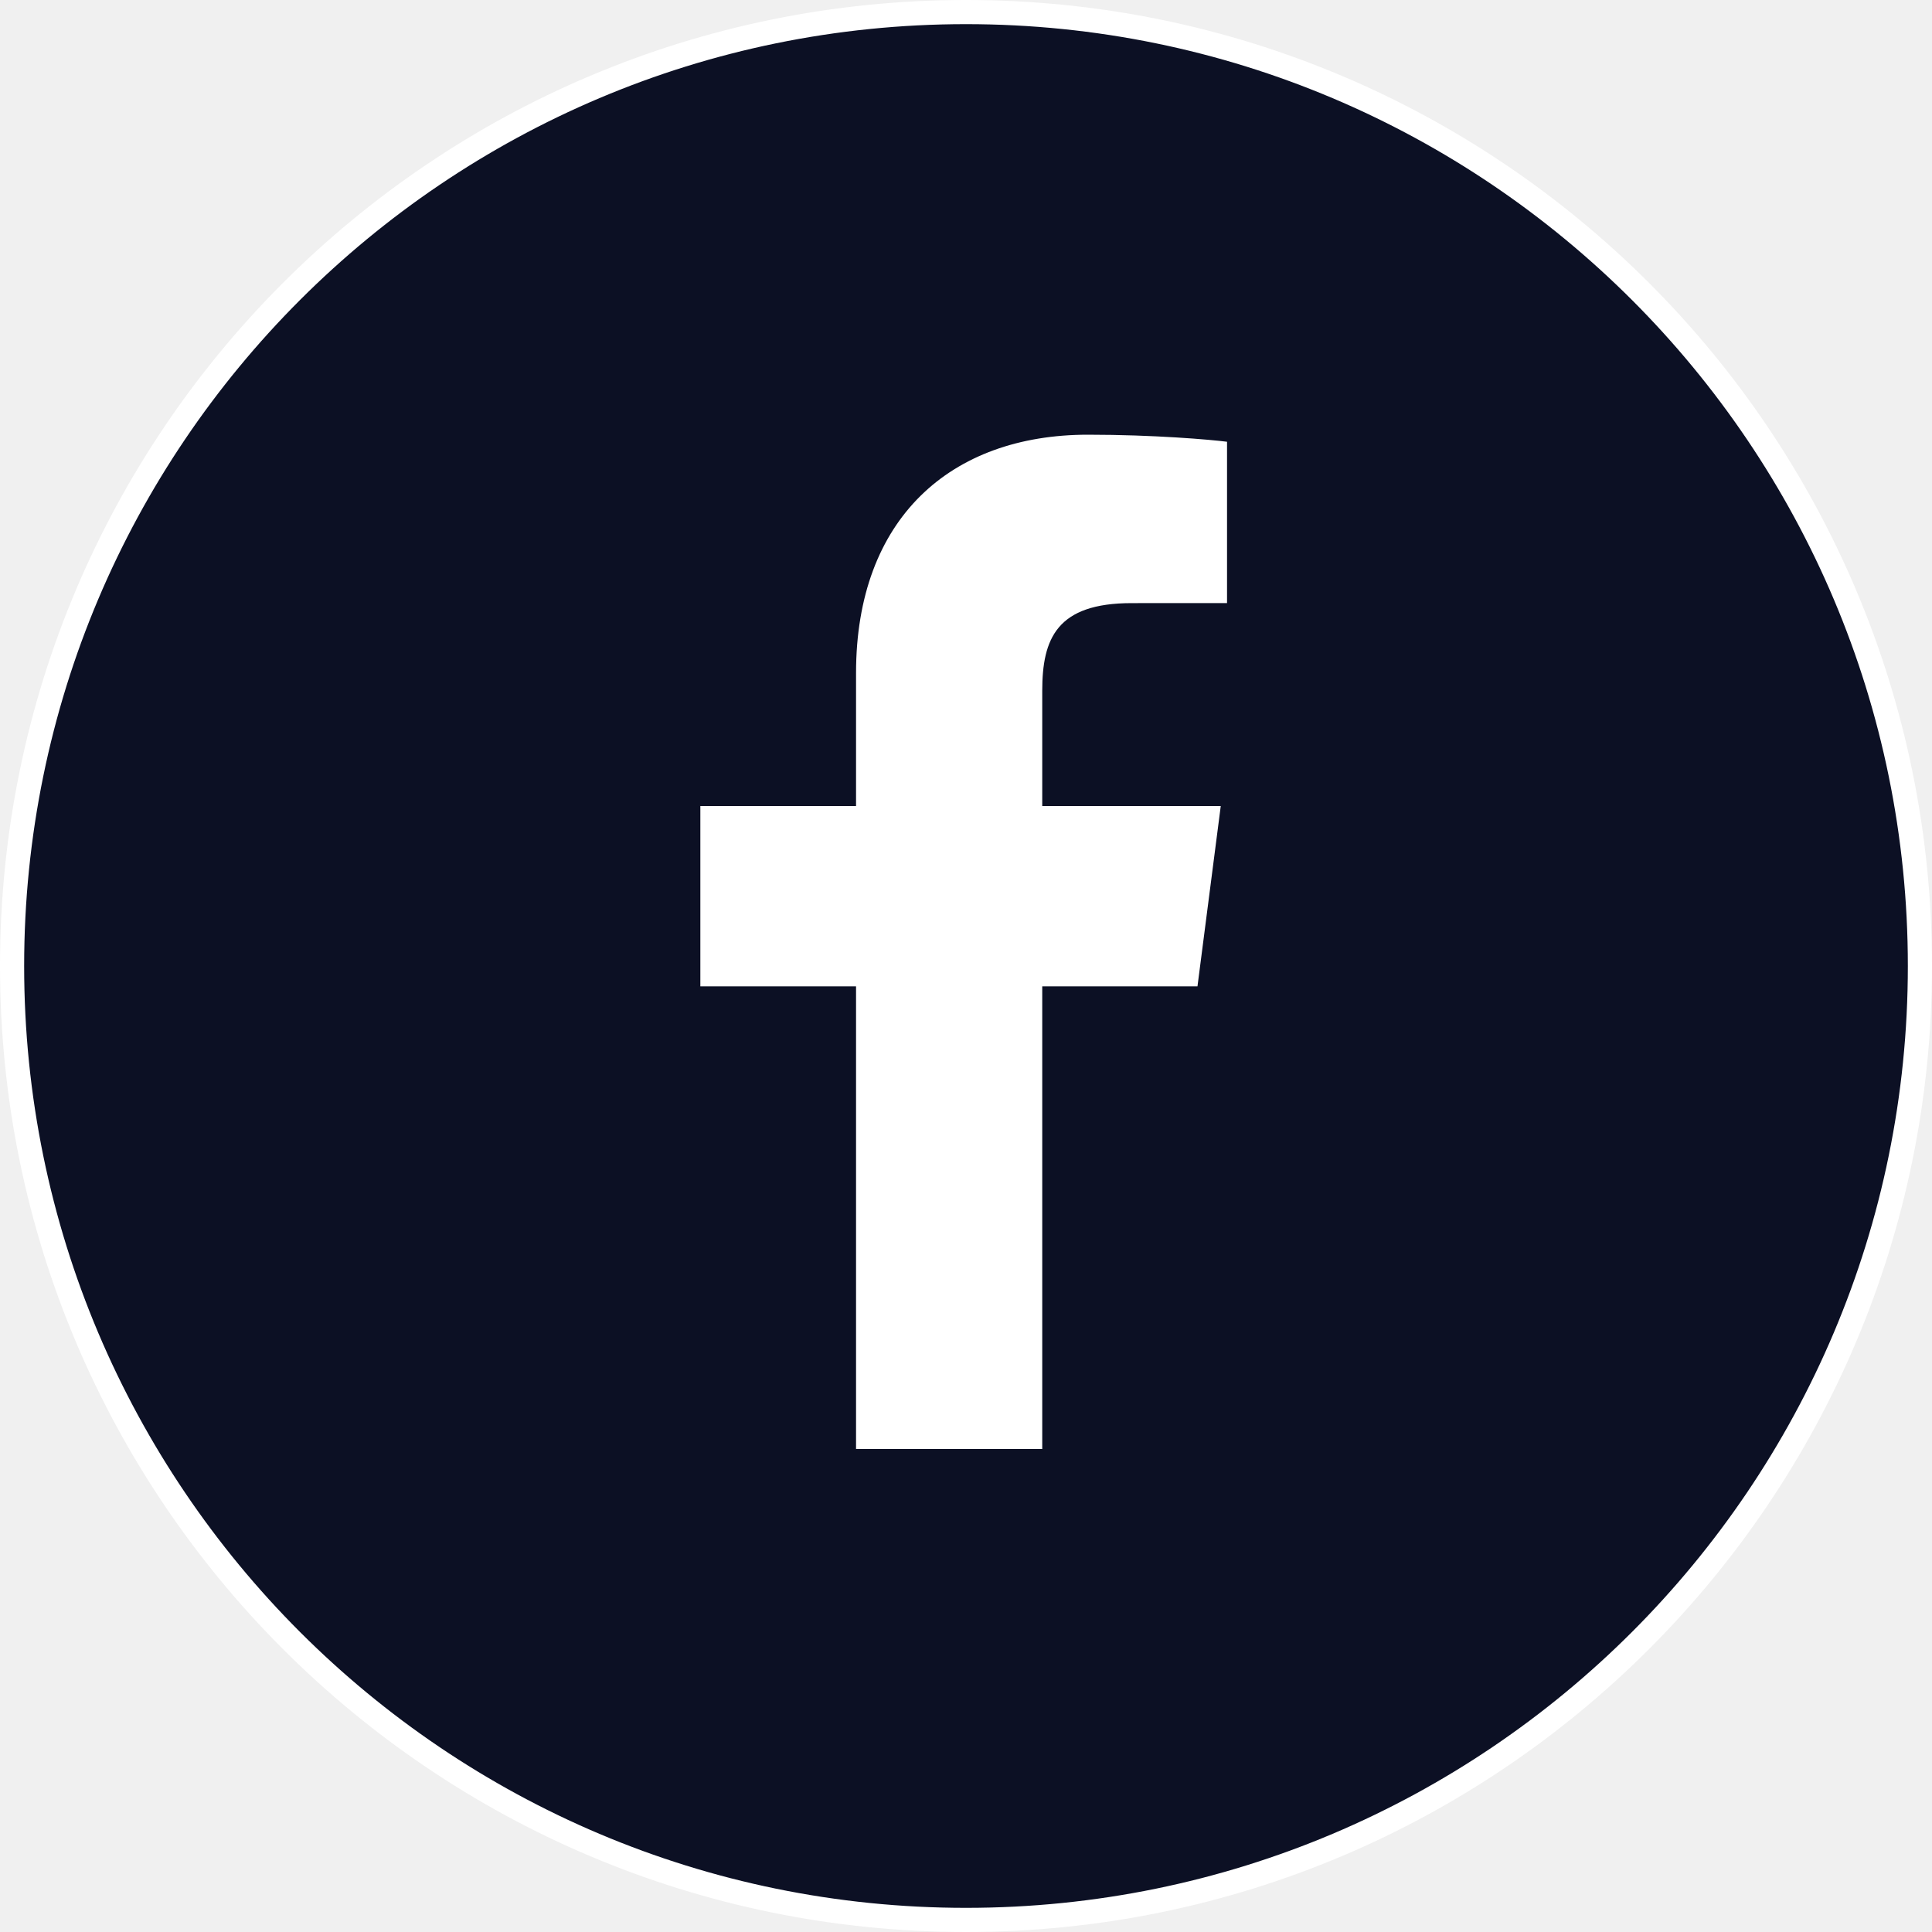
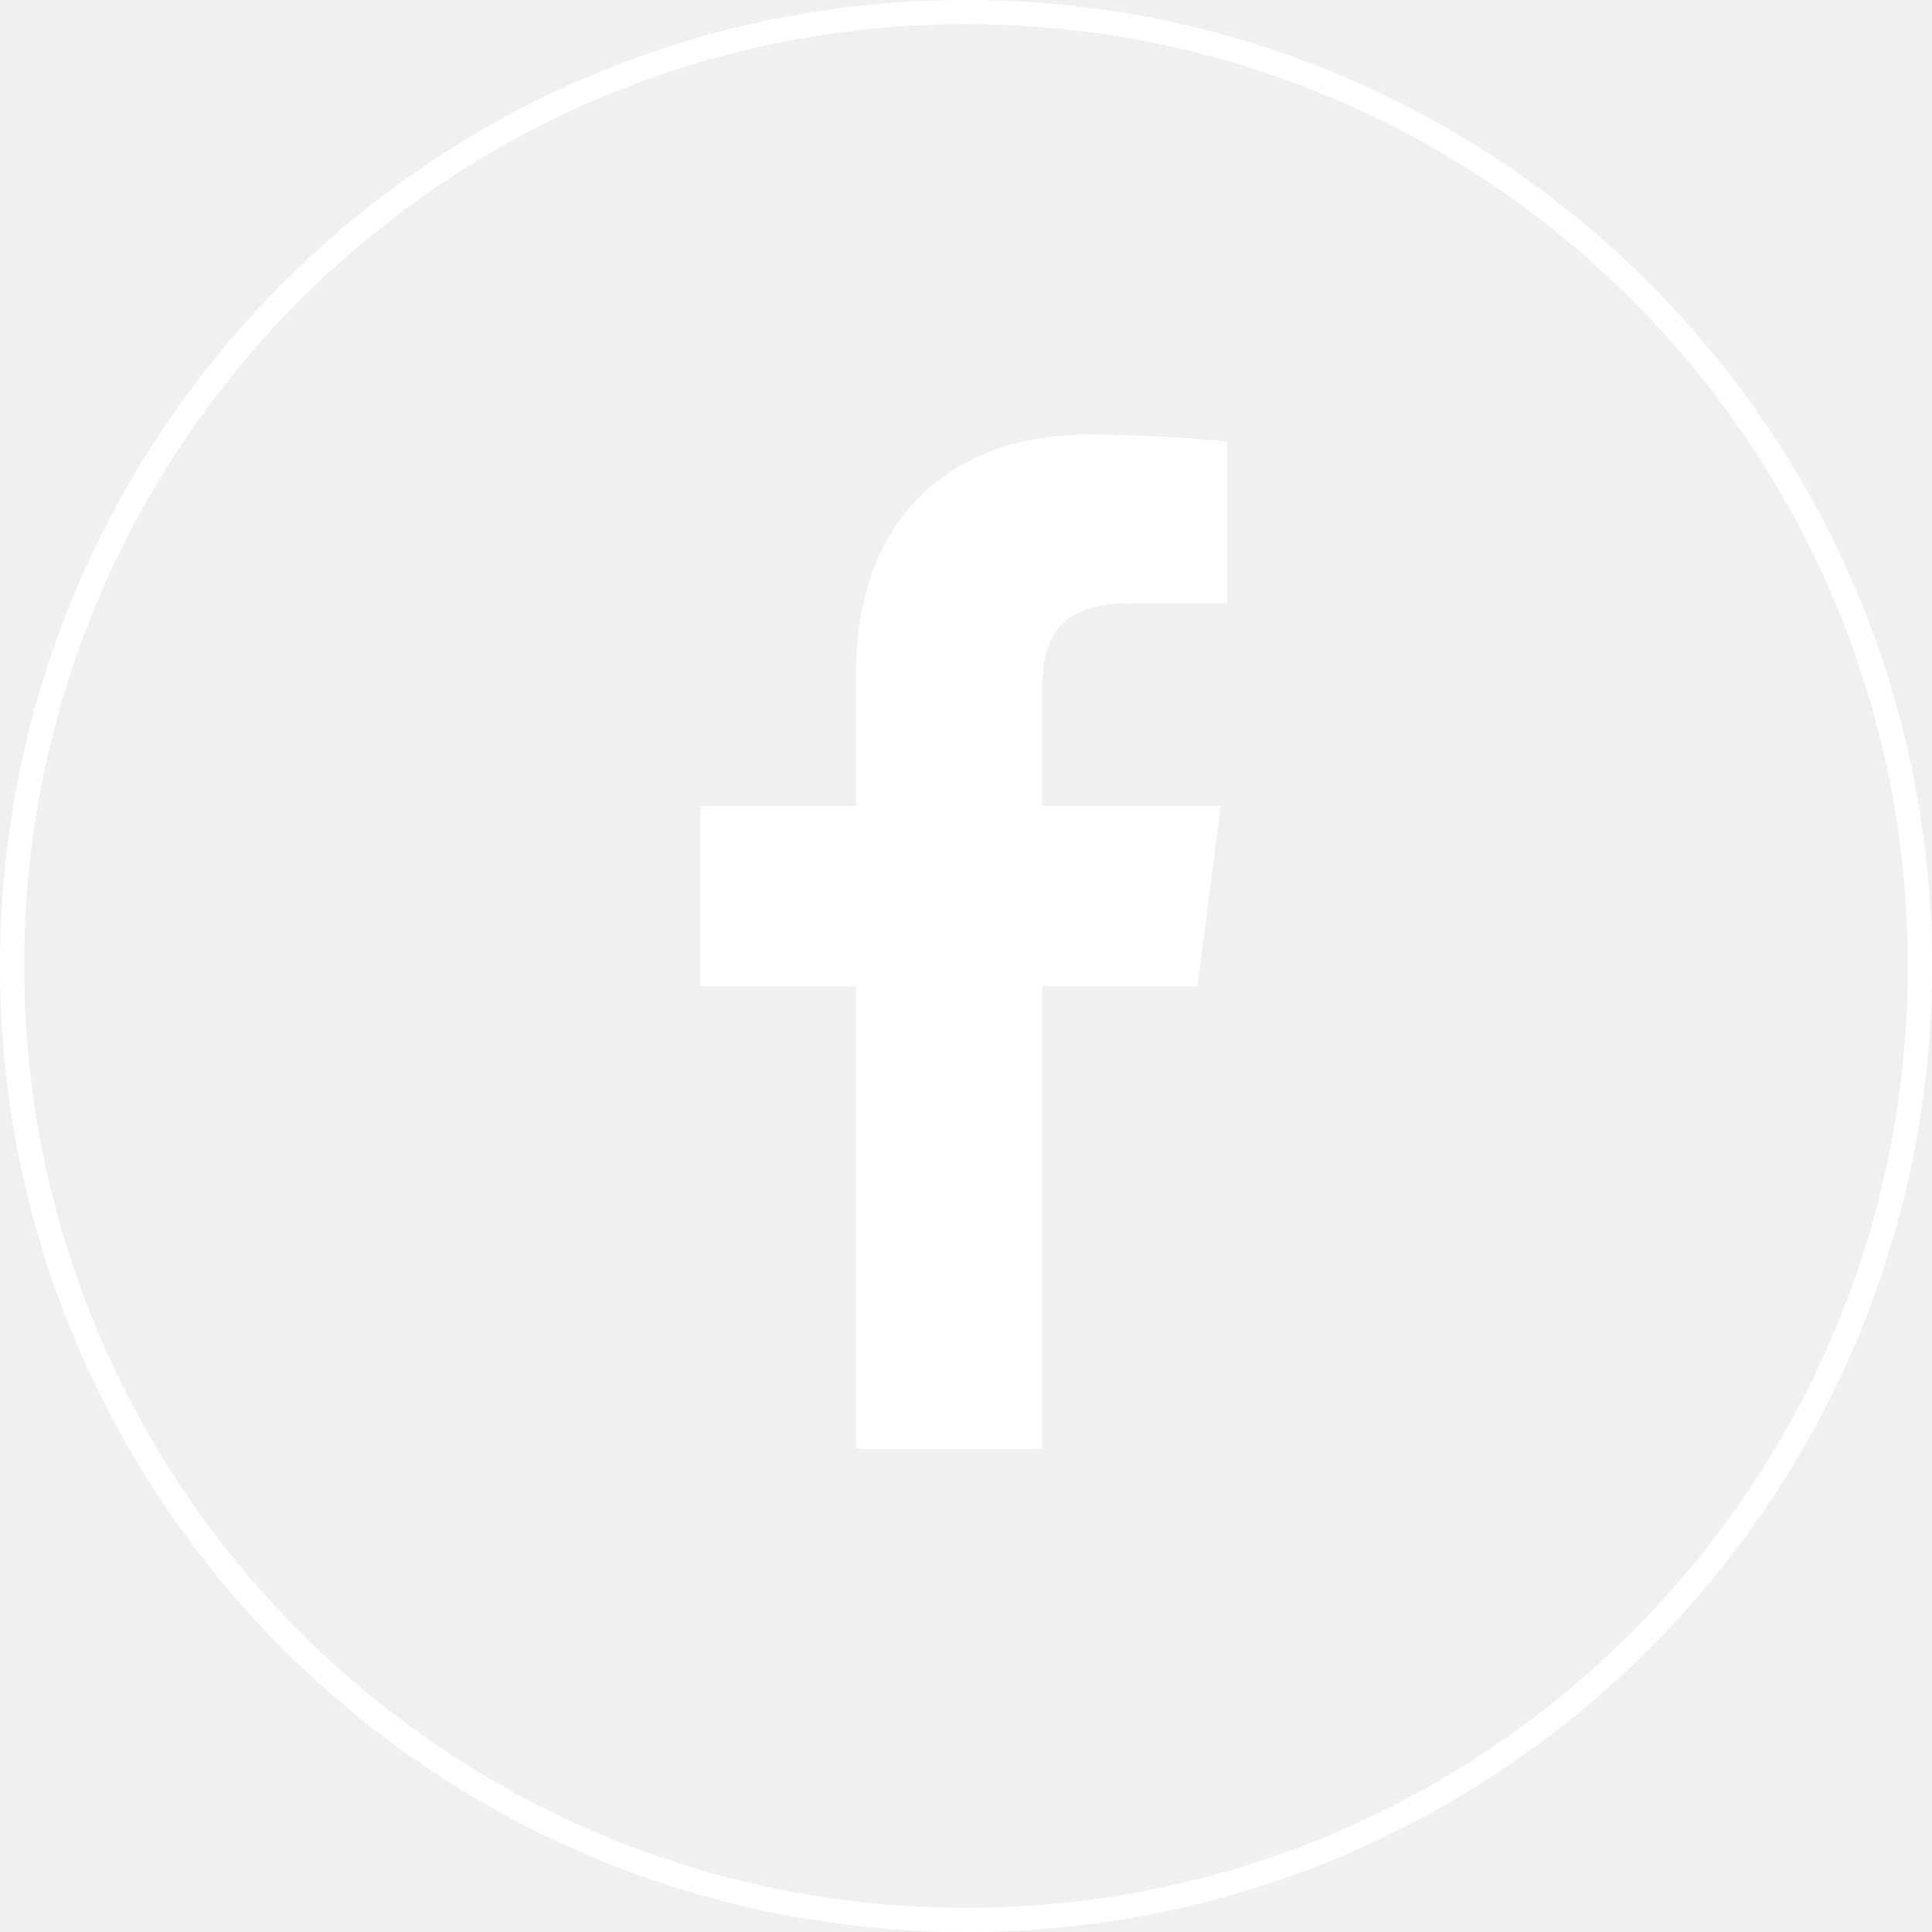
<svg xmlns="http://www.w3.org/2000/svg" width="80" height="80" viewBox="0 0 80 80" fill="none">
-   <circle cx="40" cy="40" r="39.5" fill="#0C1024" stroke="white" />
+   <circle cx="40" cy="40" r="39.5" fill="transparent" stroke="white" />
  <path d="M43.157 60V40.843H49.585L50.549 33.375H43.157V28.608C43.157 26.447 43.755 24.974 46.858 24.974L50.809 24.972V18.292C50.126 18.204 47.781 18 45.05 18C39.35 18 35.447 21.48 35.447 27.869V33.375H29V40.843H35.447V60H43.157Z" fill="white" />
</svg>
